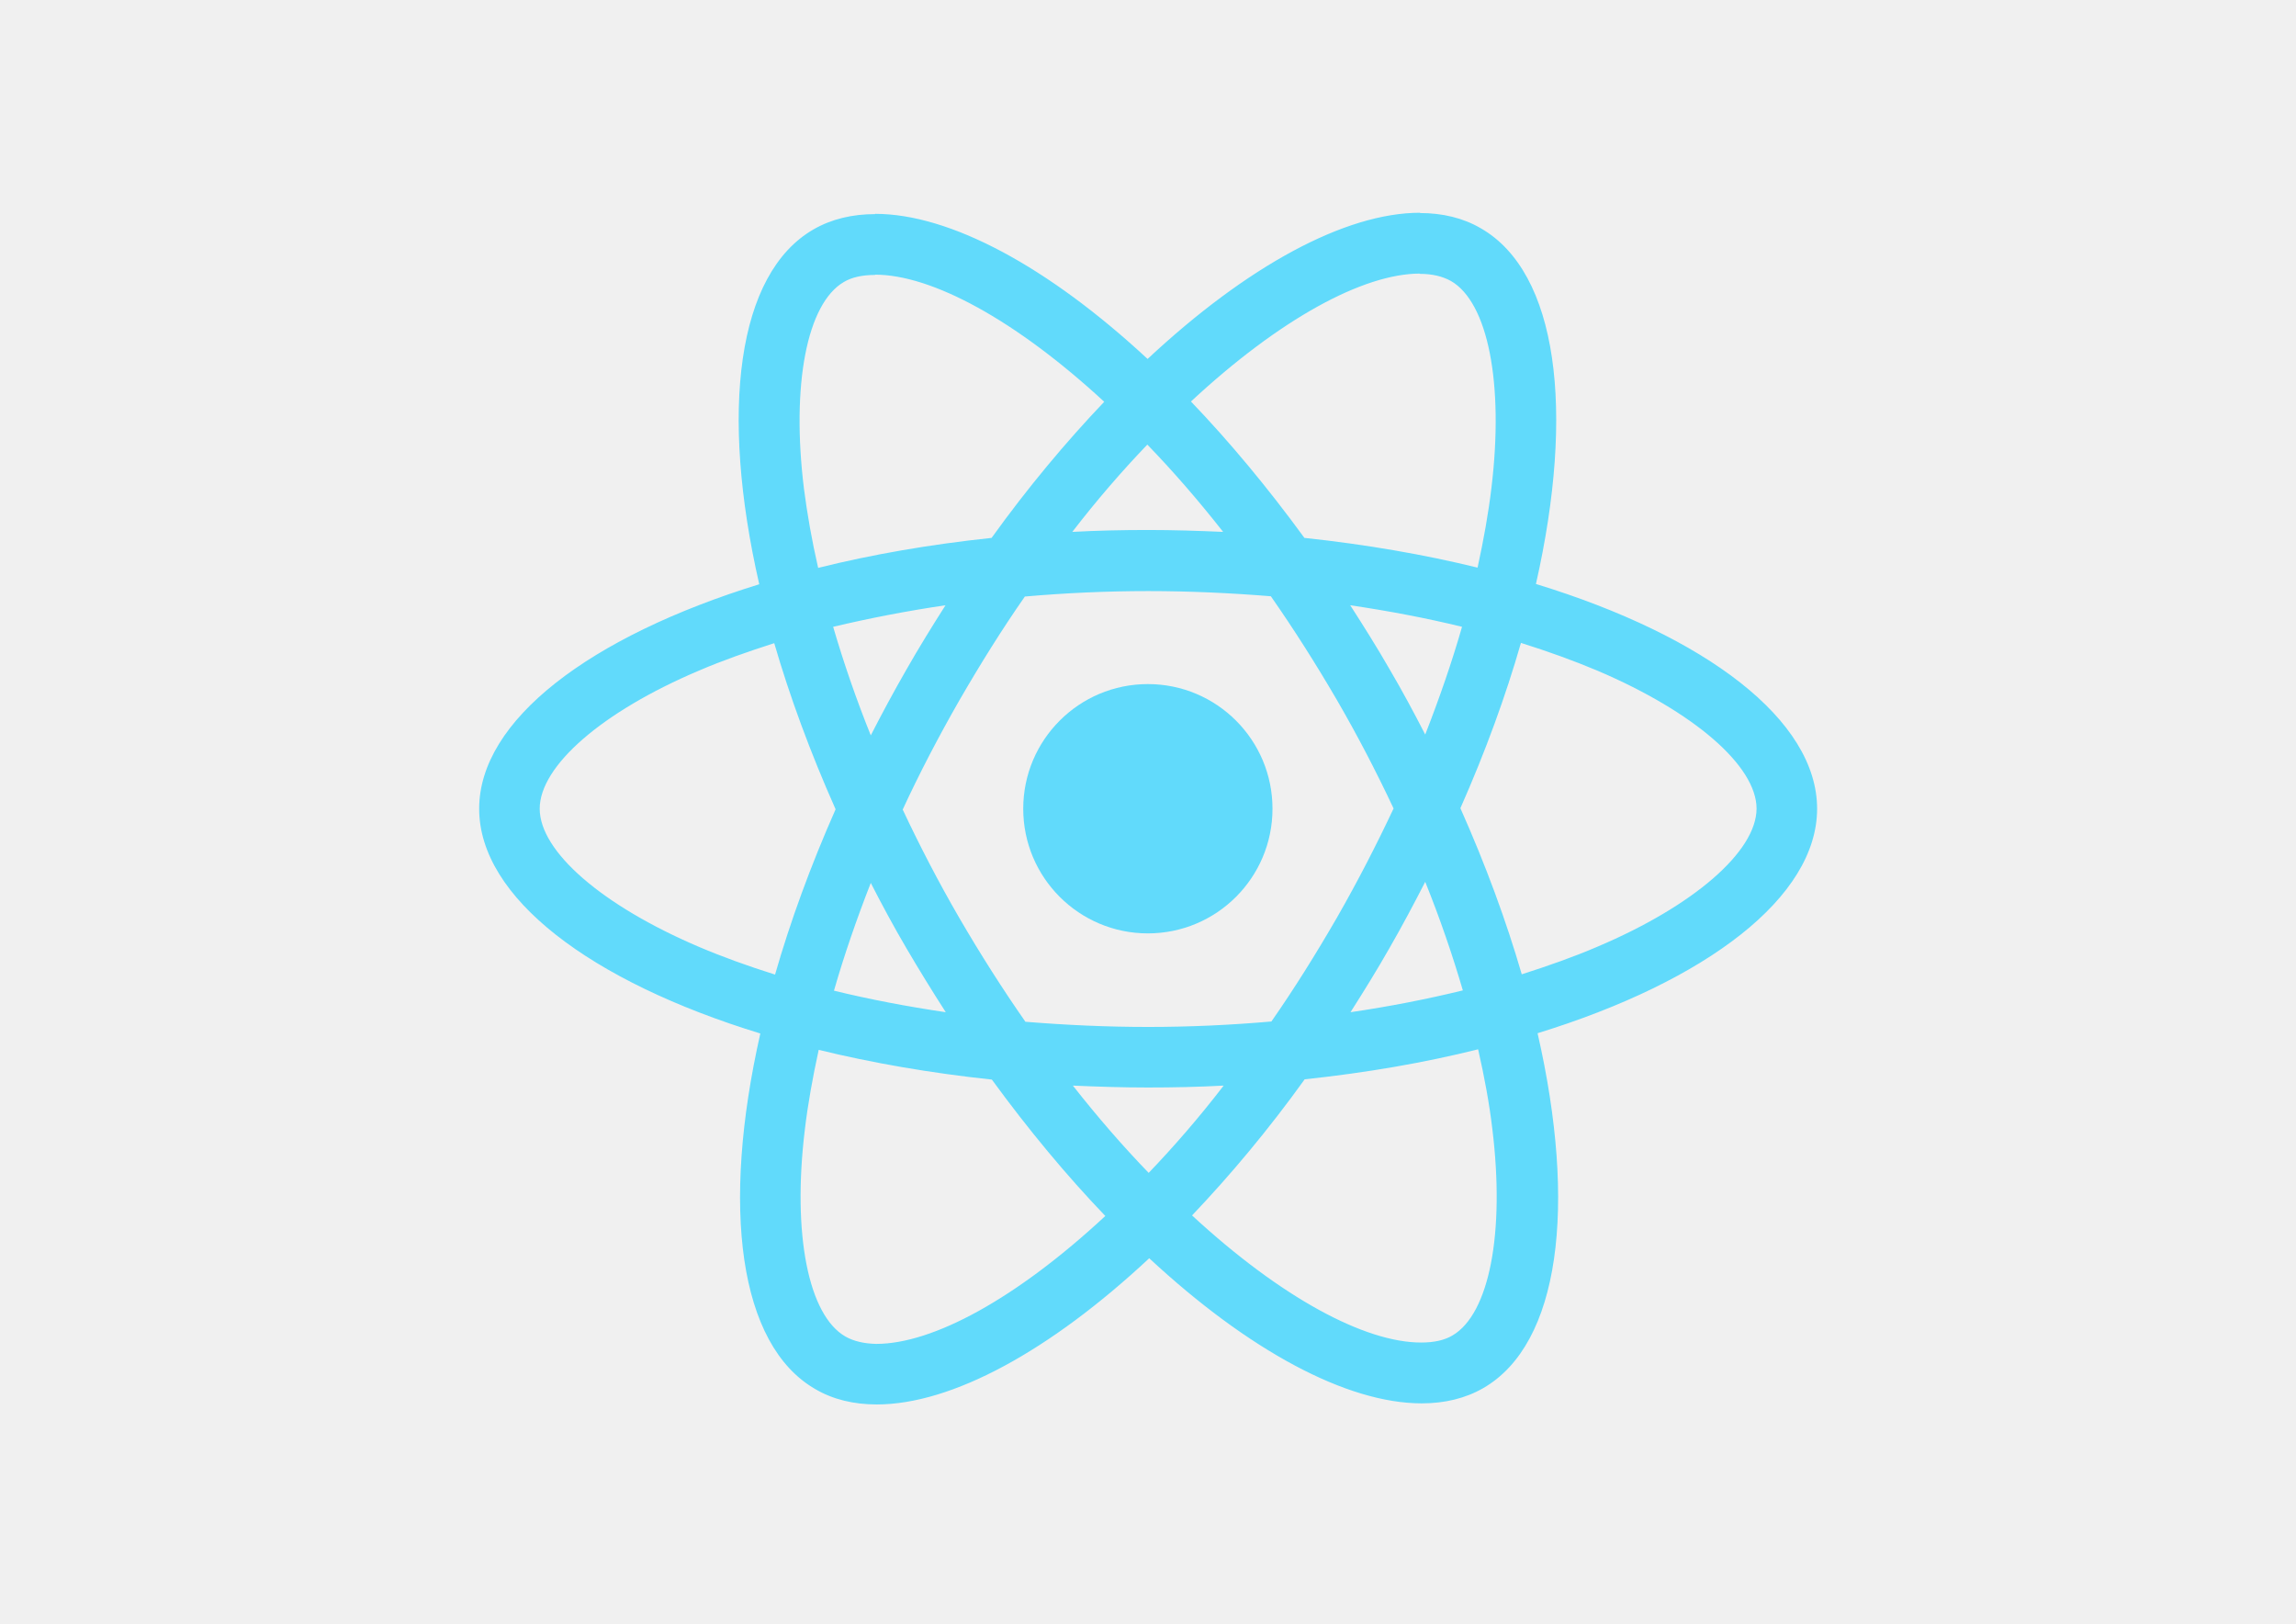
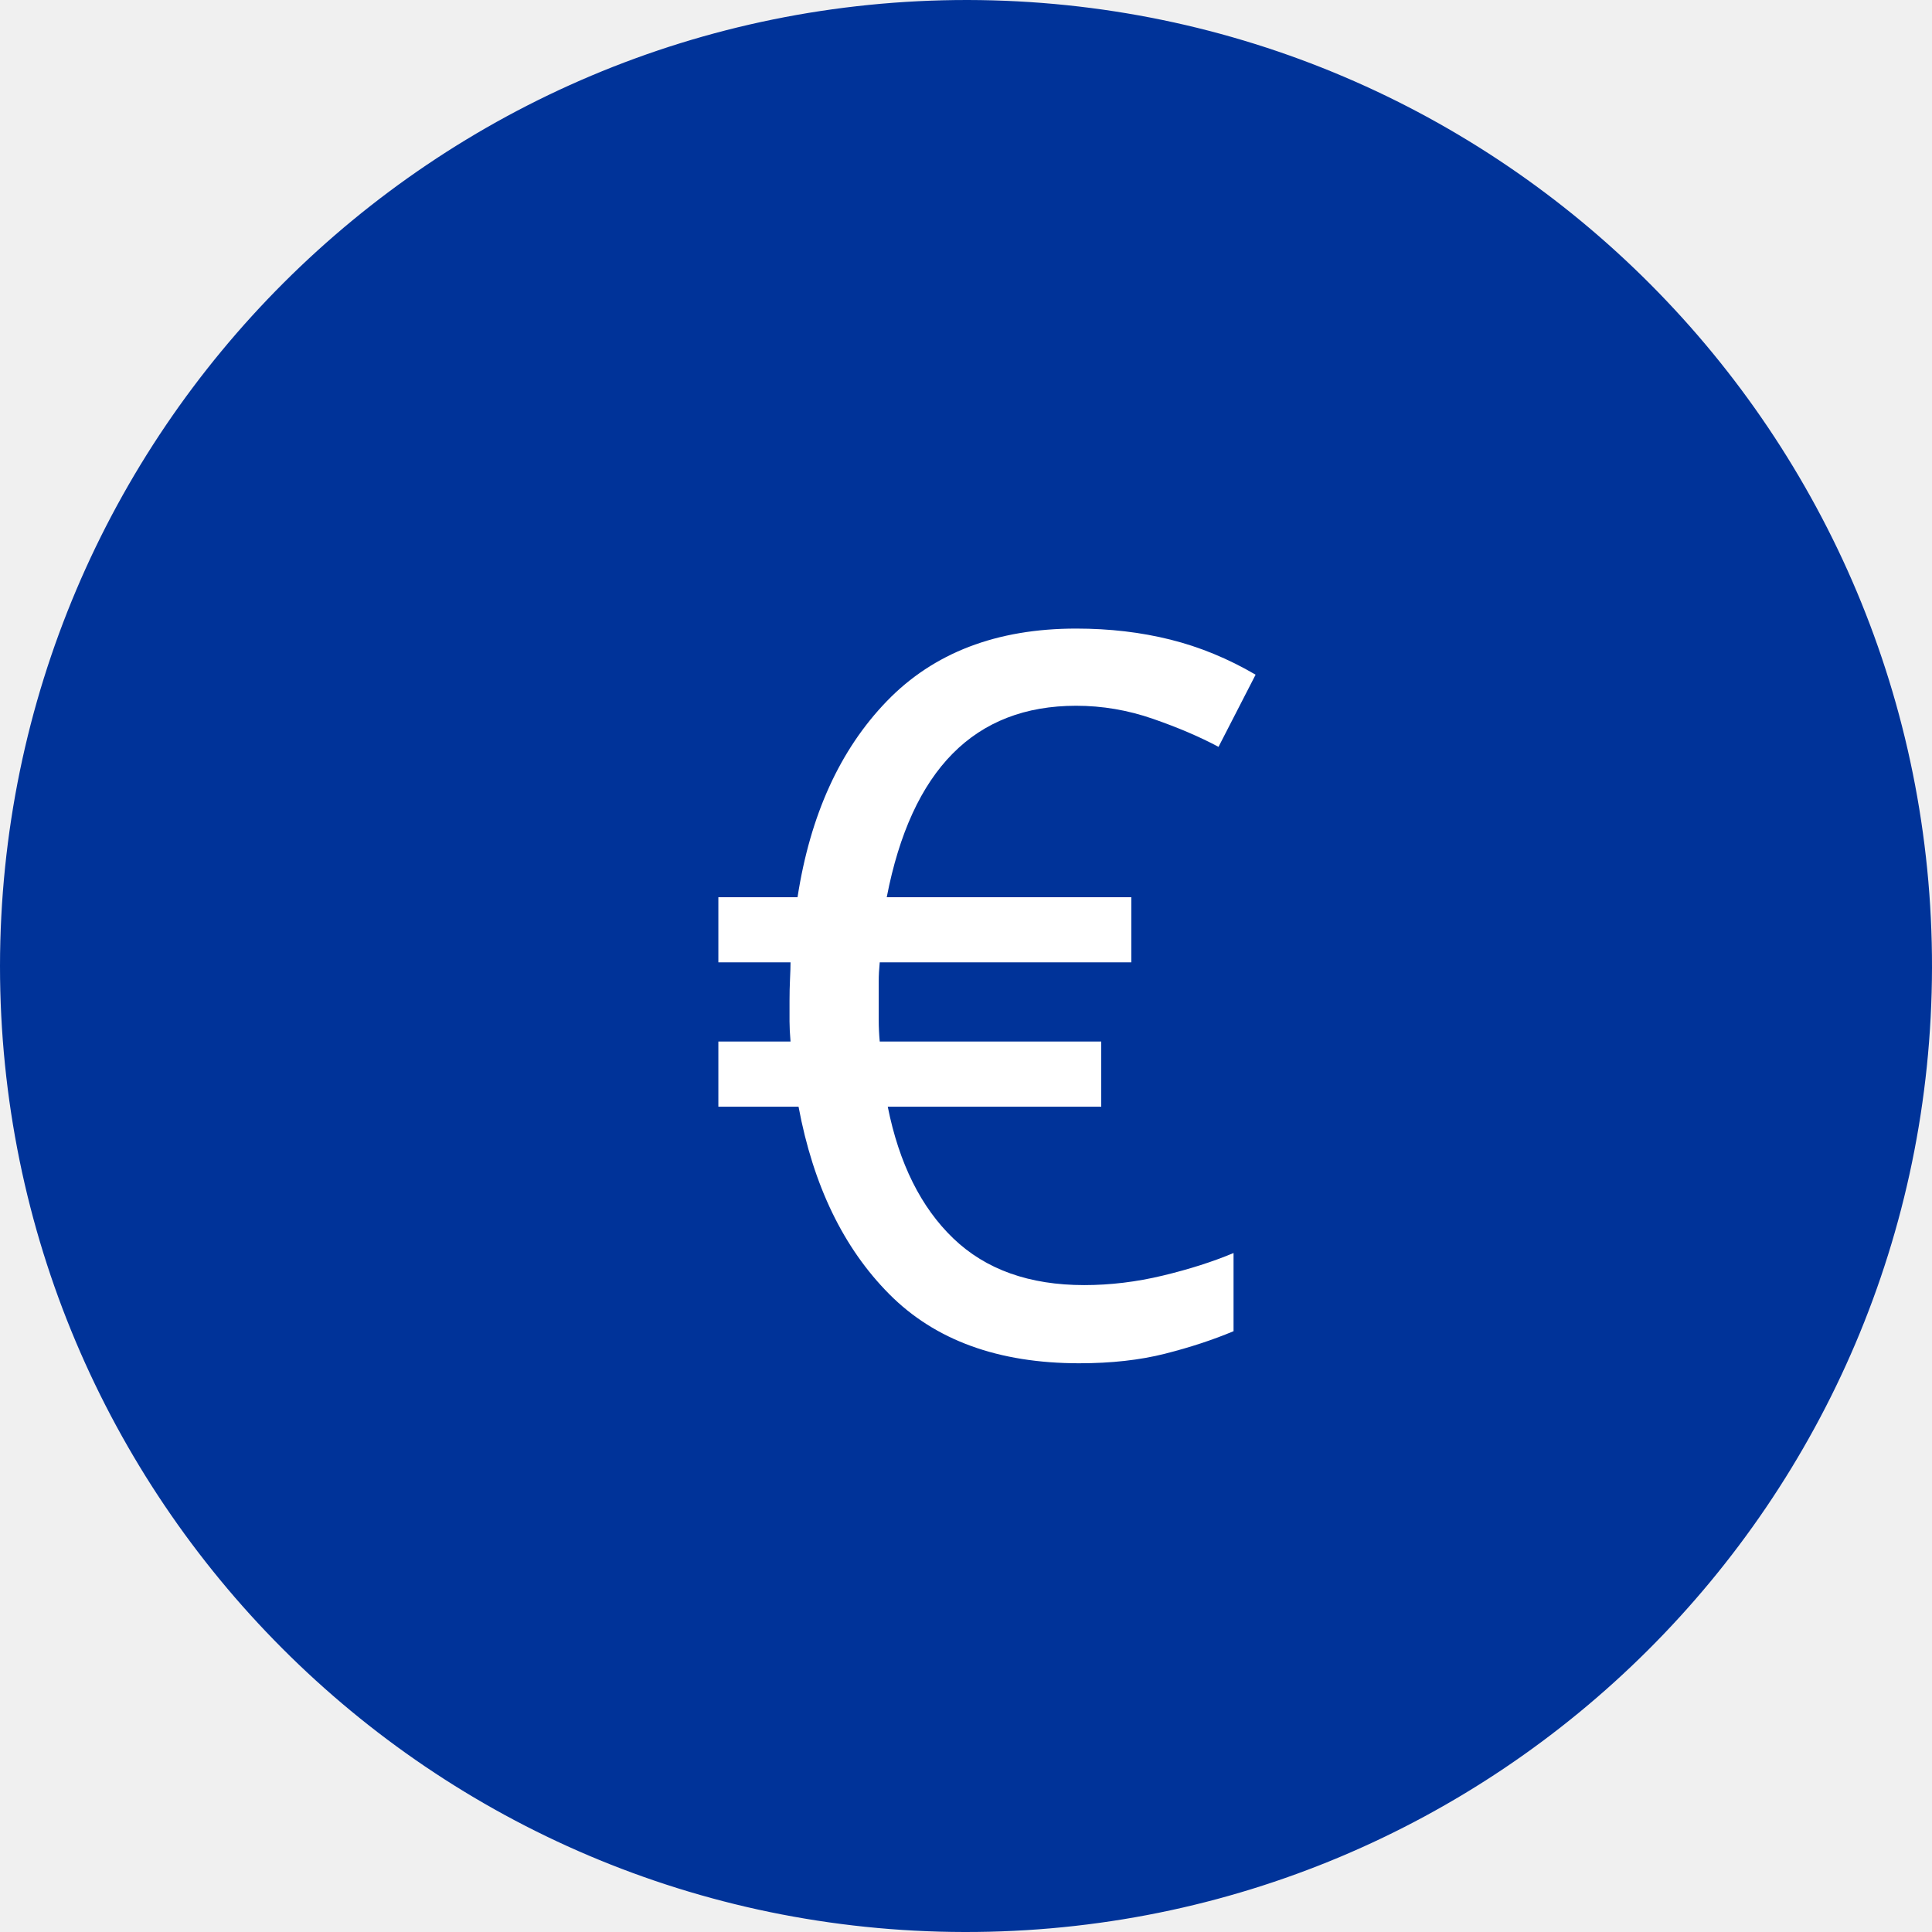
- <svg xmlns="http://www.w3.org/2000/svg" viewBox="0 0 841.9 595.3">
-   <g fill="#61DAFB">
-     <path d="M666.3 296.5c0-32.5-40.7-63.3-103.1-82.4 14.4-63.6 8-114.2-20.2-130.4-6.5-3.8-14.1-5.6-22.4-5.6v22.3c4.6 0 8.3.9 11.4 2.6 13.6 7.8 19.5 37.5 14.9 75.7-1.1 9.4-2.9 19.3-5.1 29.4-19.6-4.8-41-8.5-63.5-10.9-13.5-18.5-27.5-35.3-41.6-50 32.6-30.3 63.2-46.9 84-46.9V78c-27.5 0-63.5 19.6-99.9 53.6-36.4-33.8-72.4-53.2-99.9-53.2v22.3c20.7 0 51.4 16.5 84 46.6-14 14.7-28 31.4-41.3 49.9-22.6 2.4-44 6.1-63.6 11-2.3-10-4-19.7-5.2-29-4.7-38.2 1.1-67.9 14.6-75.8 3-1.8 6.9-2.6 11.5-2.6V78.5c-8.4 0-16 1.8-22.6 5.6-28.1 16.2-34.4 66.7-19.9 130.1-62.2 19.2-102.7 49.9-102.7 82.3 0 32.5 40.7 63.3 103.1 82.4-14.4 63.6-8 114.2 20.2 130.4 6.5 3.8 14.1 5.6 22.5 5.6 27.5 0 63.5-19.6 99.9-53.6 36.4 33.8 72.4 53.2 99.9 53.2 8.4 0 16-1.8 22.6-5.6 28.1-16.2 34.4-66.7 19.9-130.1 62-19.1 102.5-49.9 102.5-82.3zm-130.2-66.7c-3.7 12.9-8.3 26.2-13.5 39.5-4.1-8-8.4-16-13.1-24-4.6-8-9.5-15.8-14.4-23.4 14.2 2.1 27.9 4.7 41 7.9zm-45.8 106.5c-7.8 13.5-15.8 26.3-24.1 38.2-14.9 1.3-30 2-45.2 2-15.1 0-30.2-.7-45-1.9-8.3-11.9-16.4-24.6-24.2-38-7.6-13.1-14.5-26.4-20.8-39.8 6.2-13.4 13.2-26.8 20.7-39.9 7.8-13.5 15.8-26.3 24.1-38.2 14.9-1.3 30-2 45.2-2 15.1 0 30.2.7 45 1.9 8.3 11.9 16.4 24.6 24.2 38 7.6 13.1 14.5 26.4 20.8 39.8-6.3 13.4-13.2 26.8-20.7 39.9zm32.3-13c5.4 13.4 10 26.8 13.8 39.8-13.1 3.2-26.9 5.9-41.2 8 4.9-7.7 9.8-15.6 14.4-23.7 4.6-8 8.9-16.1 13-24.1zM421.2 430c-9.3-9.6-18.6-20.3-27.8-32 9 .4 18.2.7 27.5.7 9.4 0 18.7-.2 27.8-.7-9 11.7-18.3 22.4-27.5 32zm-74.4-58.9c-14.2-2.1-27.9-4.7-41-7.9 3.7-12.9 8.3-26.2 13.5-39.5 4.1 8 8.4 16 13.1 24 4.7 8 9.5 15.8 14.4 23.4zM420.7 163c9.3 9.6 18.6 20.3 27.8 32-9-.4-18.2-.7-27.5-.7-9.4 0-18.7.2-27.8.7 9-11.7 18.3-22.4 27.5-32zm-74 58.9c-4.9 7.7-9.8 15.6-14.4 23.7-4.6 8-8.9 16-13 24-5.4-13.4-10-26.8-13.8-39.8 13.1-3.1 26.9-5.8 41.2-7.9zm-90.5 125.2c-35.4-15.1-58.3-34.9-58.3-50.6 0-15.7 22.9-35.6 58.3-50.6 8.6-3.7 18-7 27.7-10.1 5.7 19.6 13.2 40 22.5 60.9-9.2 20.8-16.6 41.1-22.2 60.6-9.9-3.1-19.3-6.5-28-10.2zM310 490c-13.6-7.8-19.5-37.5-14.9-75.7 1.1-9.4 2.9-19.3 5.1-29.4 19.6 4.8 41 8.5 63.5 10.9 13.5 18.5 27.5 35.3 41.6 50-32.6 30.3-63.2 46.9-84 46.9-4.5-.1-8.3-1-11.3-2.7zm237.2-76.2c4.7 38.2-1.1 67.9-14.6 75.8-3 1.8-6.9 2.6-11.5 2.6-20.7 0-51.4-16.5-84-46.6 14-14.7 28-31.4 41.3-49.9 22.6-2.4 44-6.1 63.6-11 2.3 10.1 4.1 19.8 5.2 29.1zm38.5-66.7c-8.6 3.7-18 7-27.7 10.1-5.7-19.6-13.2-40-22.5-60.9 9.2-20.8 16.6-41.1 22.2-60.6 9.9 3.1 19.3 6.5 28.1 10.2 35.4 15.1 58.3 34.9 58.3 50.6-.1 15.7-23 35.6-58.4 50.6zM320.8 78.4z" />
-     <circle cx="420.9" cy="296.5" r="45.7" />
-     <path d="M520.5 78.1z" />
-   </g>
+ <svg xmlns="http://www.w3.org/2000/svg" enable-background="new 0 0 2498.1 2498.1" viewBox="0 0 2498.1 2498.1">
+   <path d="m1251.4 0c689.8 1.3 1248 561.6 1246.7 1251.4s-561.6 1248-1251.4 1246.7c-688.9-1.3-1246.7-560.1-1246.7-1249 .7-690.5 561-1249.7 1251.4-1249.1z" fill="#039" />
+   <text fill="#fff" font-family="'Arial-BoldMT'" font-size="1296" transform="translate(899.0387 1749.773)">€</text>
</svg>
